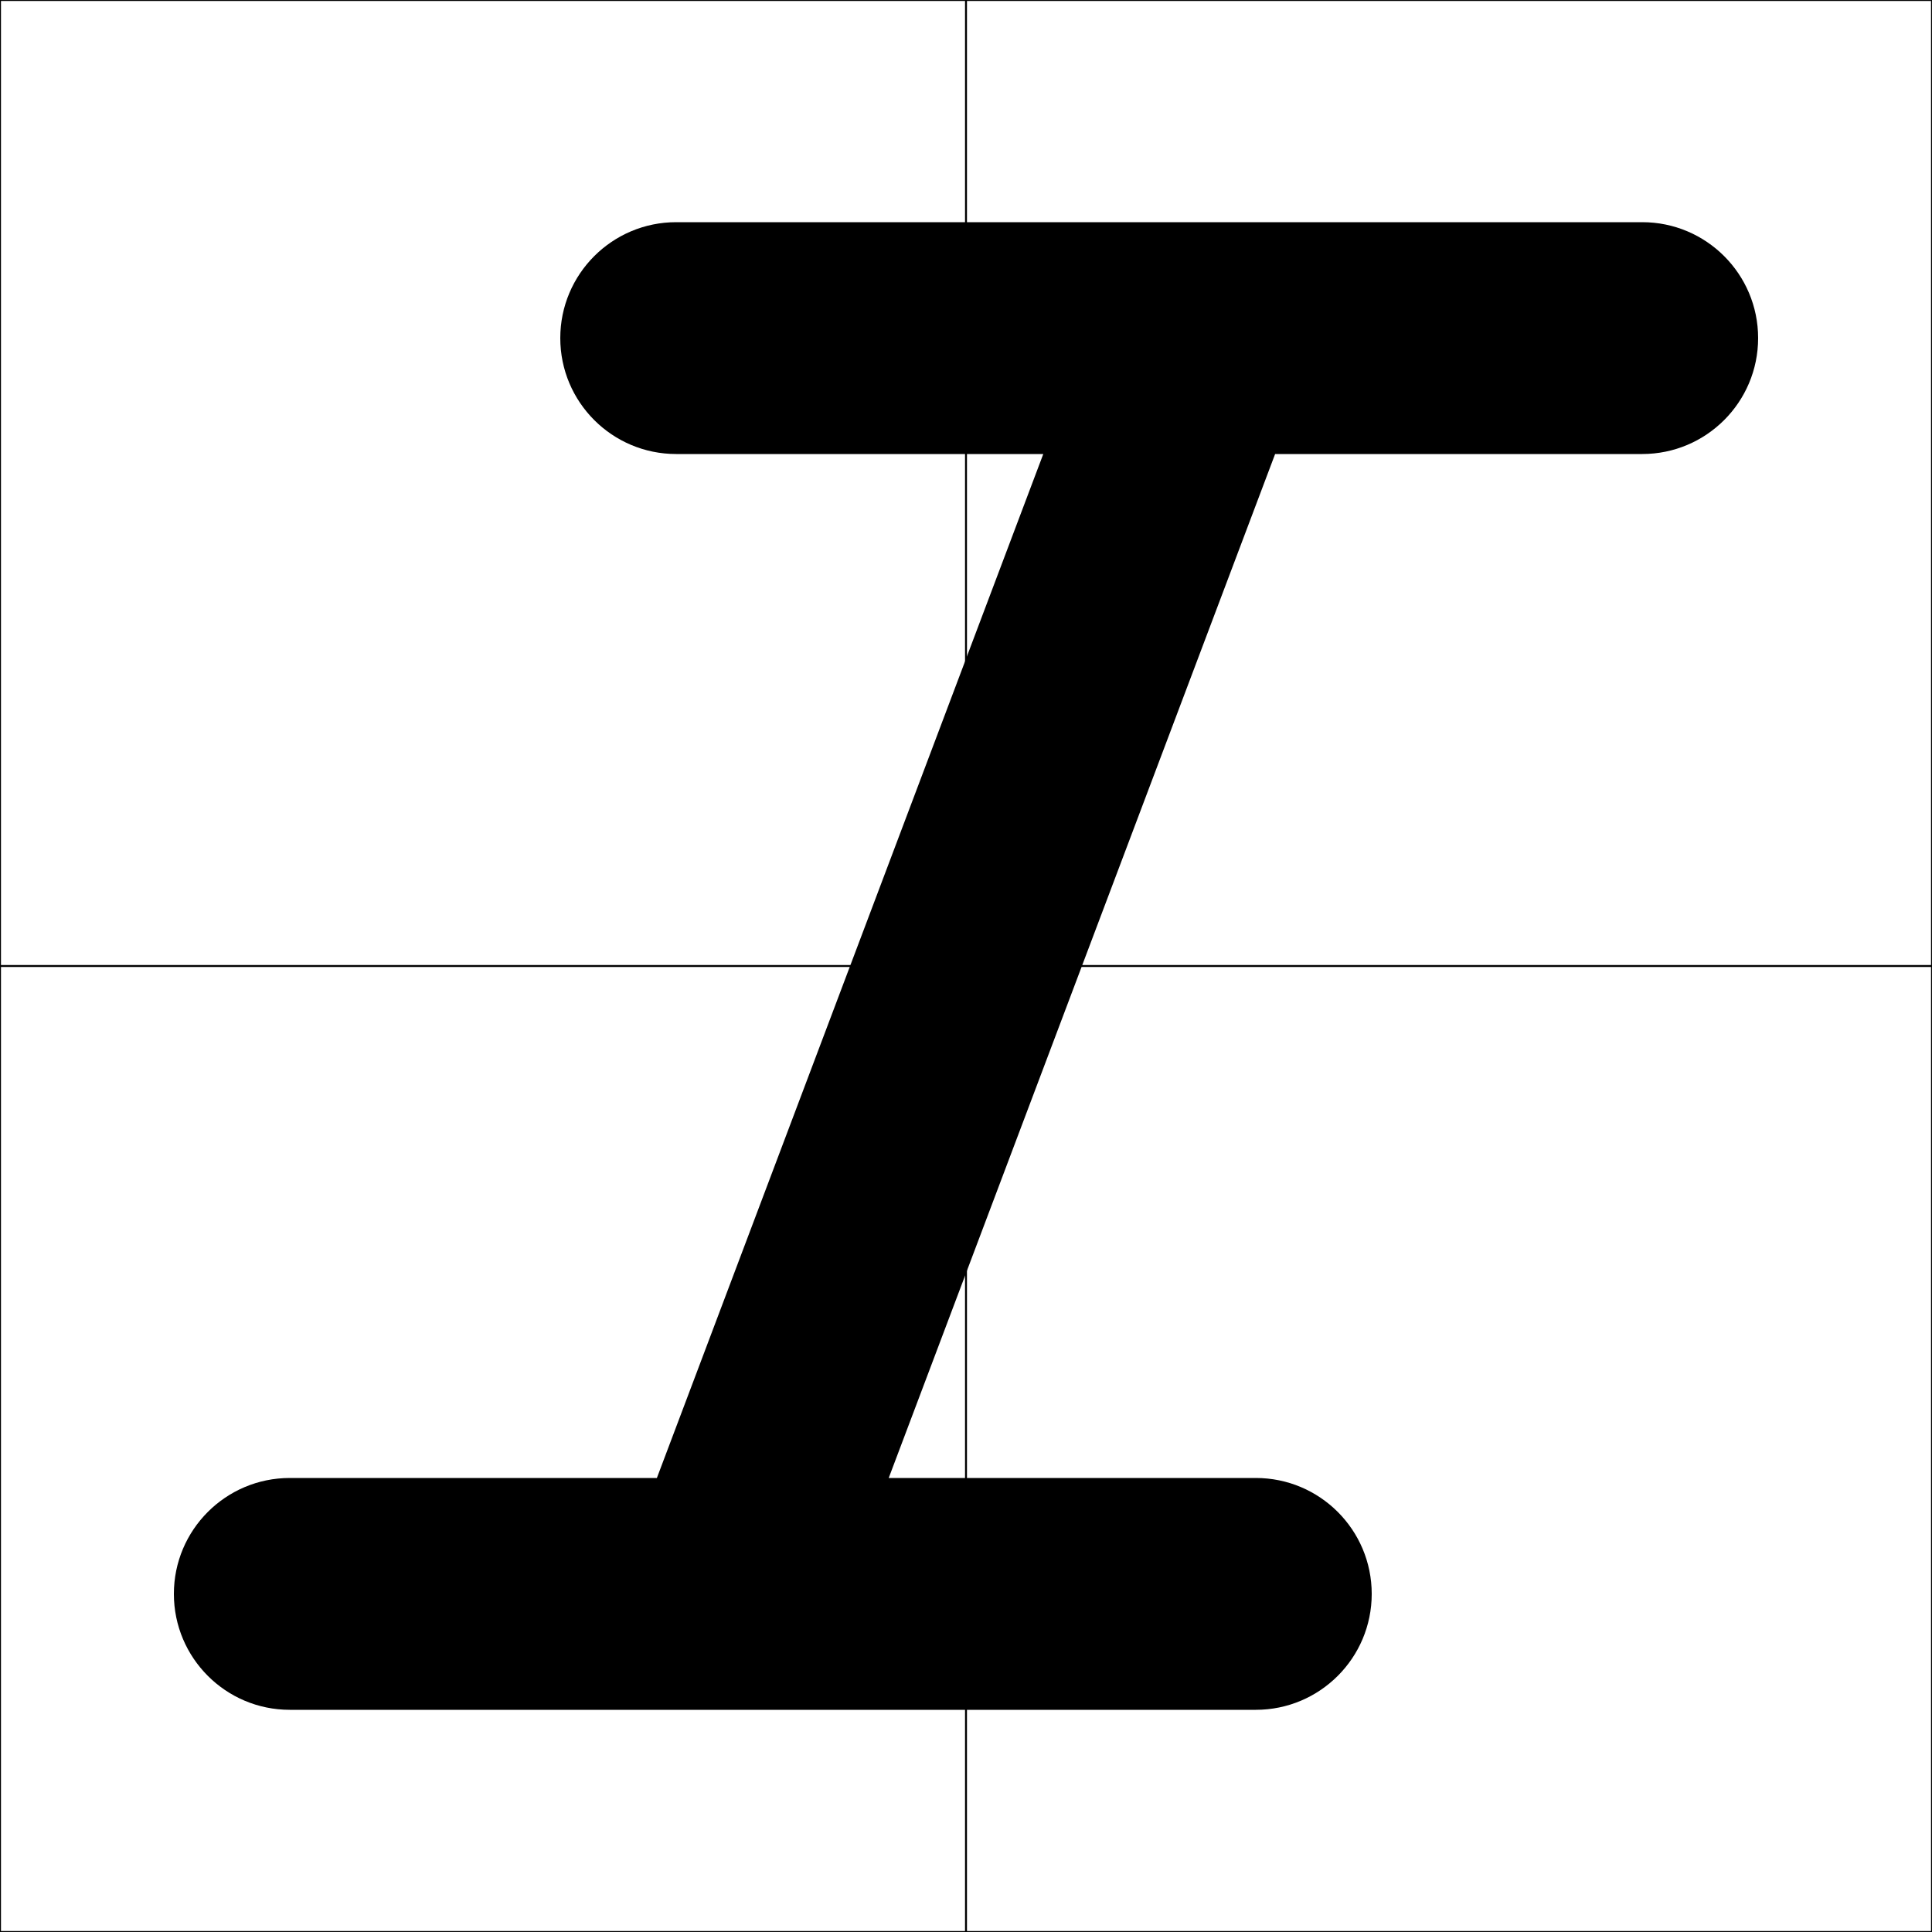
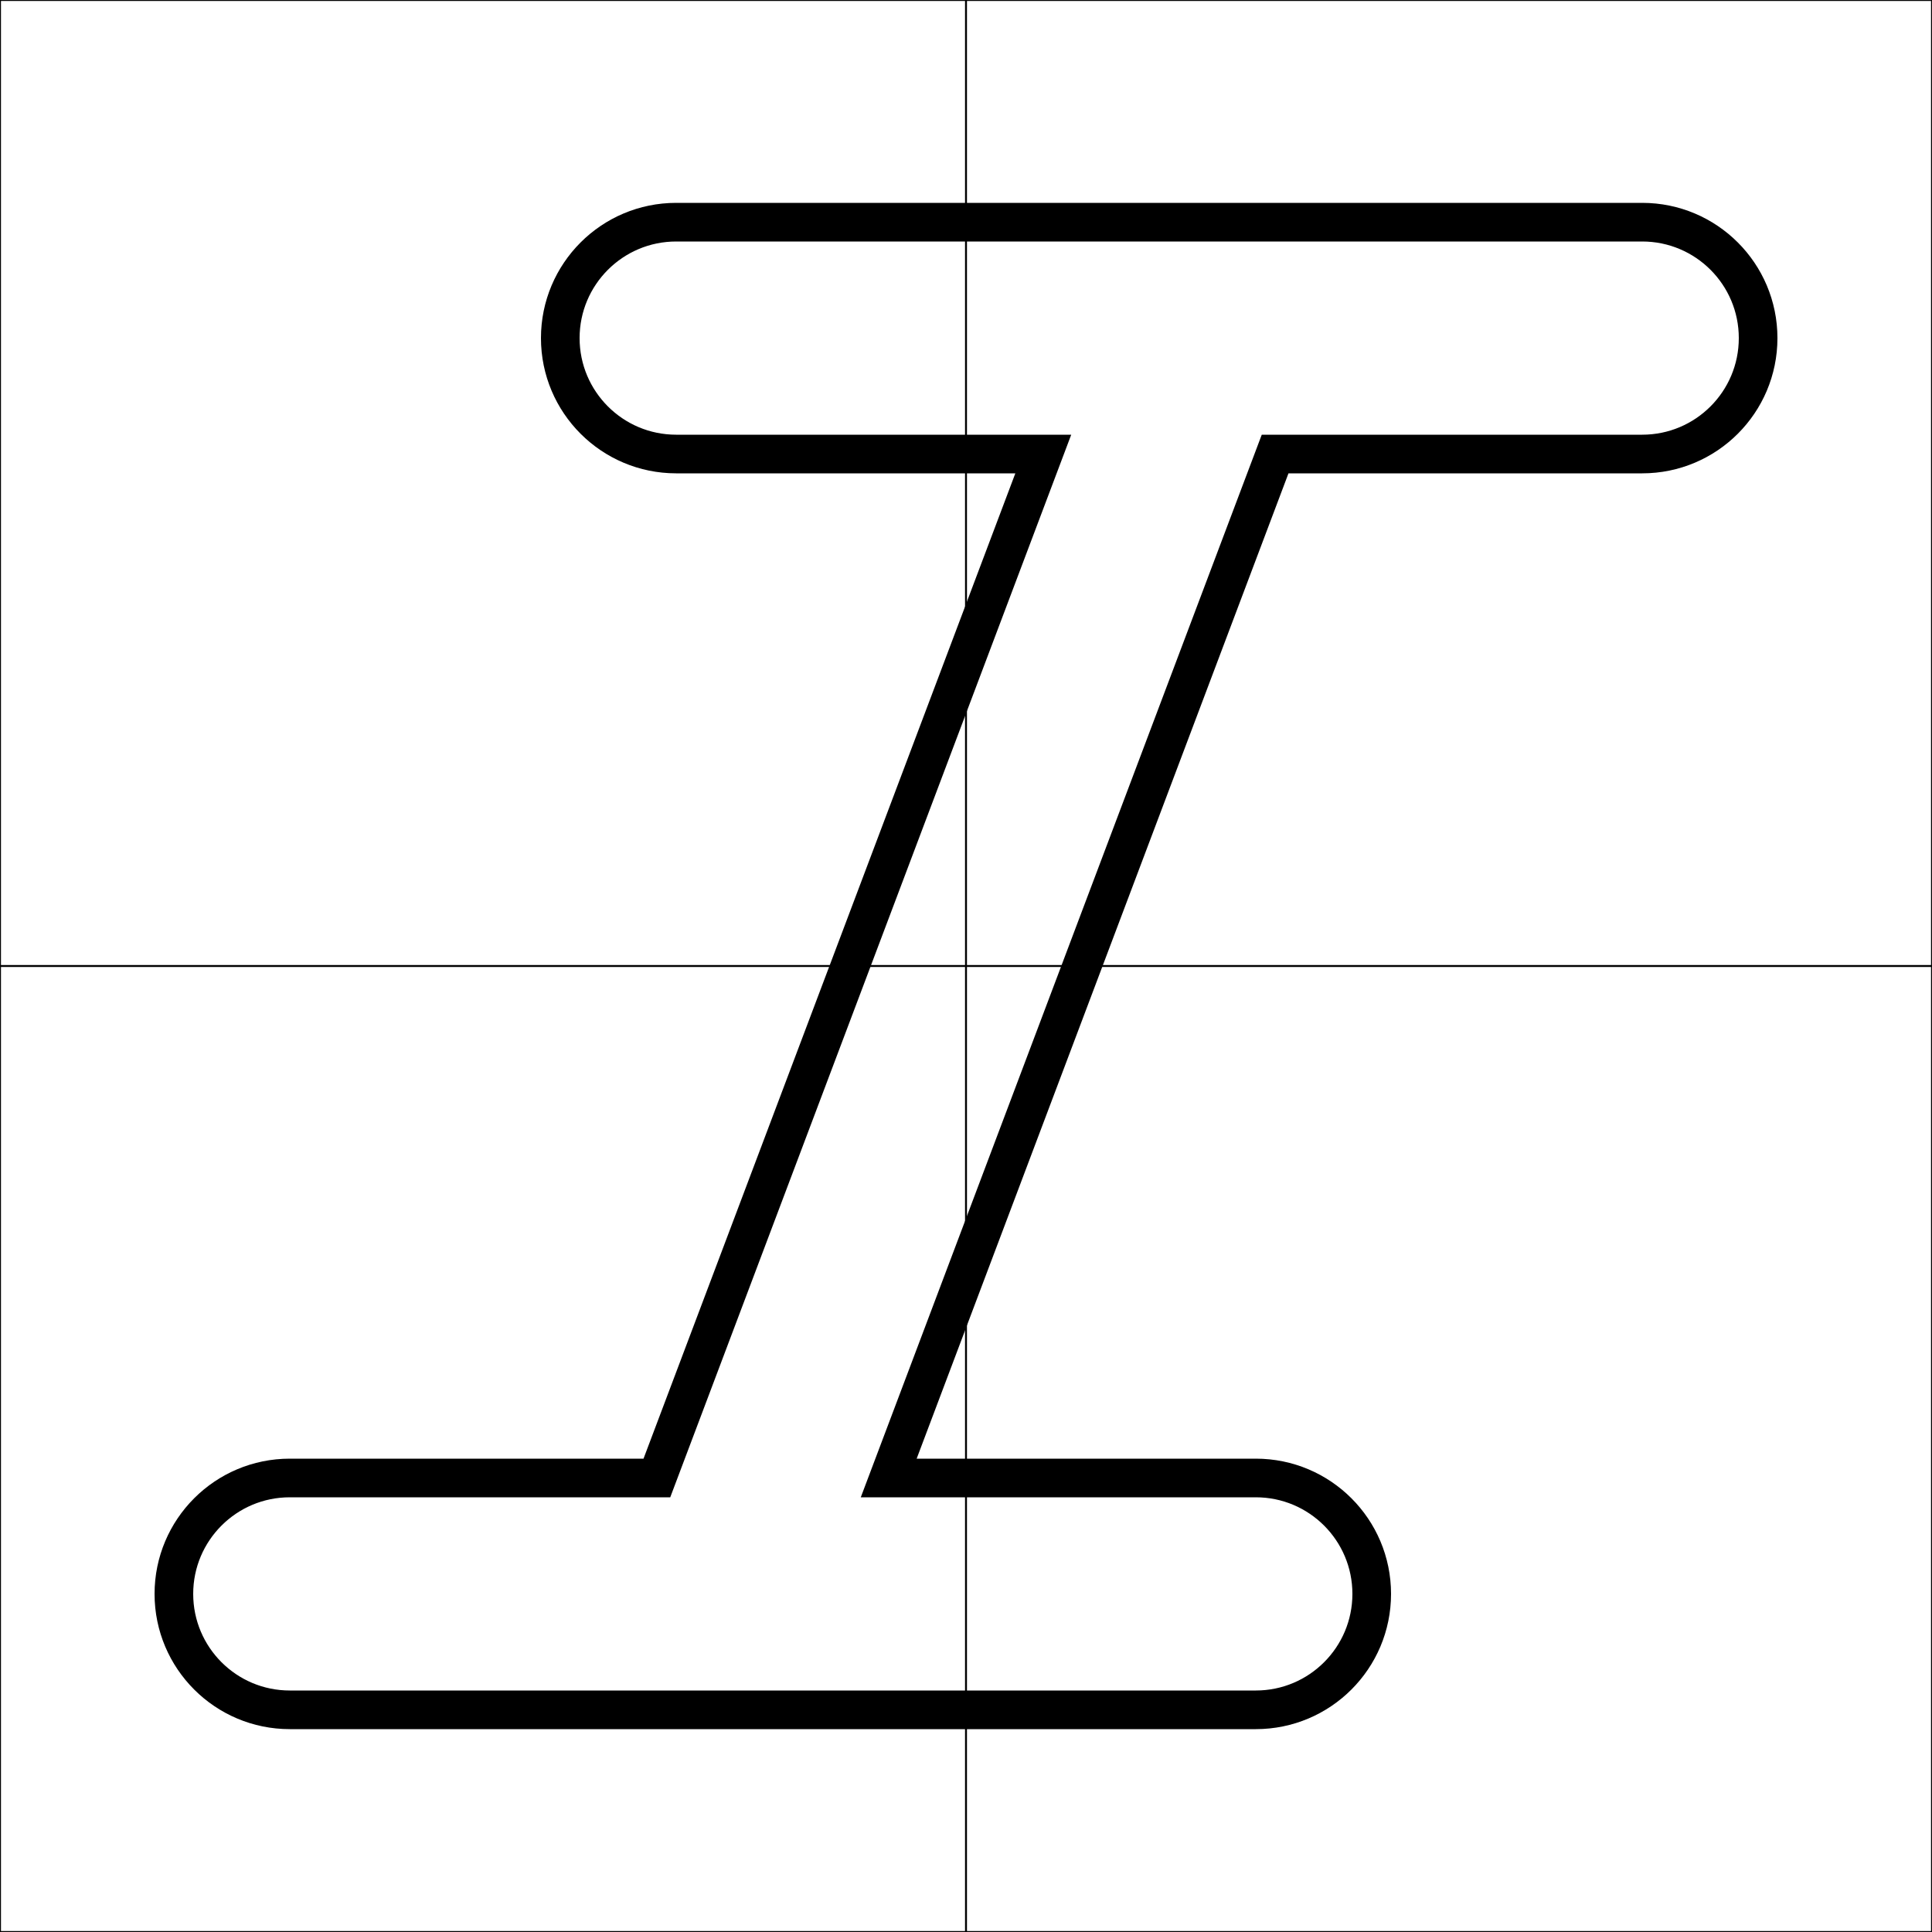
<svg xmlns="http://www.w3.org/2000/svg" viewBox="-1 -1 2 2" height="300px" width="300px">
-   <path d="M -0.7,0.77 L 0.3,0.77 A 0.12,0.12 0.0 1,0 0.3,0.53 L -8.000000000000002e-2,0.53 L 0.32,-0.53 L 0.7,-0.53 A 0.12,0.12 0.0 1,0 0.7,-0.77 L -0.3,-0.77 A 0.12,0.12 0.0 1,0 -0.3,-0.53 L 8.000000000000002e-2,-0.53 L -0.32,0.53 L -0.7,0.53 A 0.12,0.12 0.0 1,0 -0.7,0.77 Z" fill="black" stroke="black" stroke-width="0.0" />
+   <path d="M -0.7,0.77 L 0.3,0.77 A 0.12,0.12 0.0 1,0 0.3,0.53 L -8.000000000000002e-2,0.53 L 0.32,-0.53 L 0.7,-0.53 A 0.12,0.12 0.0 1,0 0.7,-0.77 L -0.3,-0.77 A 0.12,0.12 0.0 1,0 -0.3,-0.53 L 8.000000000000002e-2,-0.53 L -0.32,0.53 L -0.7,0.53 A 0.12,0.12 0.0 1,0 -0.7,0.77 Z" fill="none" stroke="black" stroke-width="4.0e-2" />
  <path fill="none" stroke="black" stroke-width="0.002" d="M -1.0,-1.0 L -1.0,1.0 L 1.0,1.0 L 1.0,-1.0 ZM 0.0,-1.0 L 0.0,1.0 M -1.0,0.0 L 1.0,0.0 " />
</svg>
